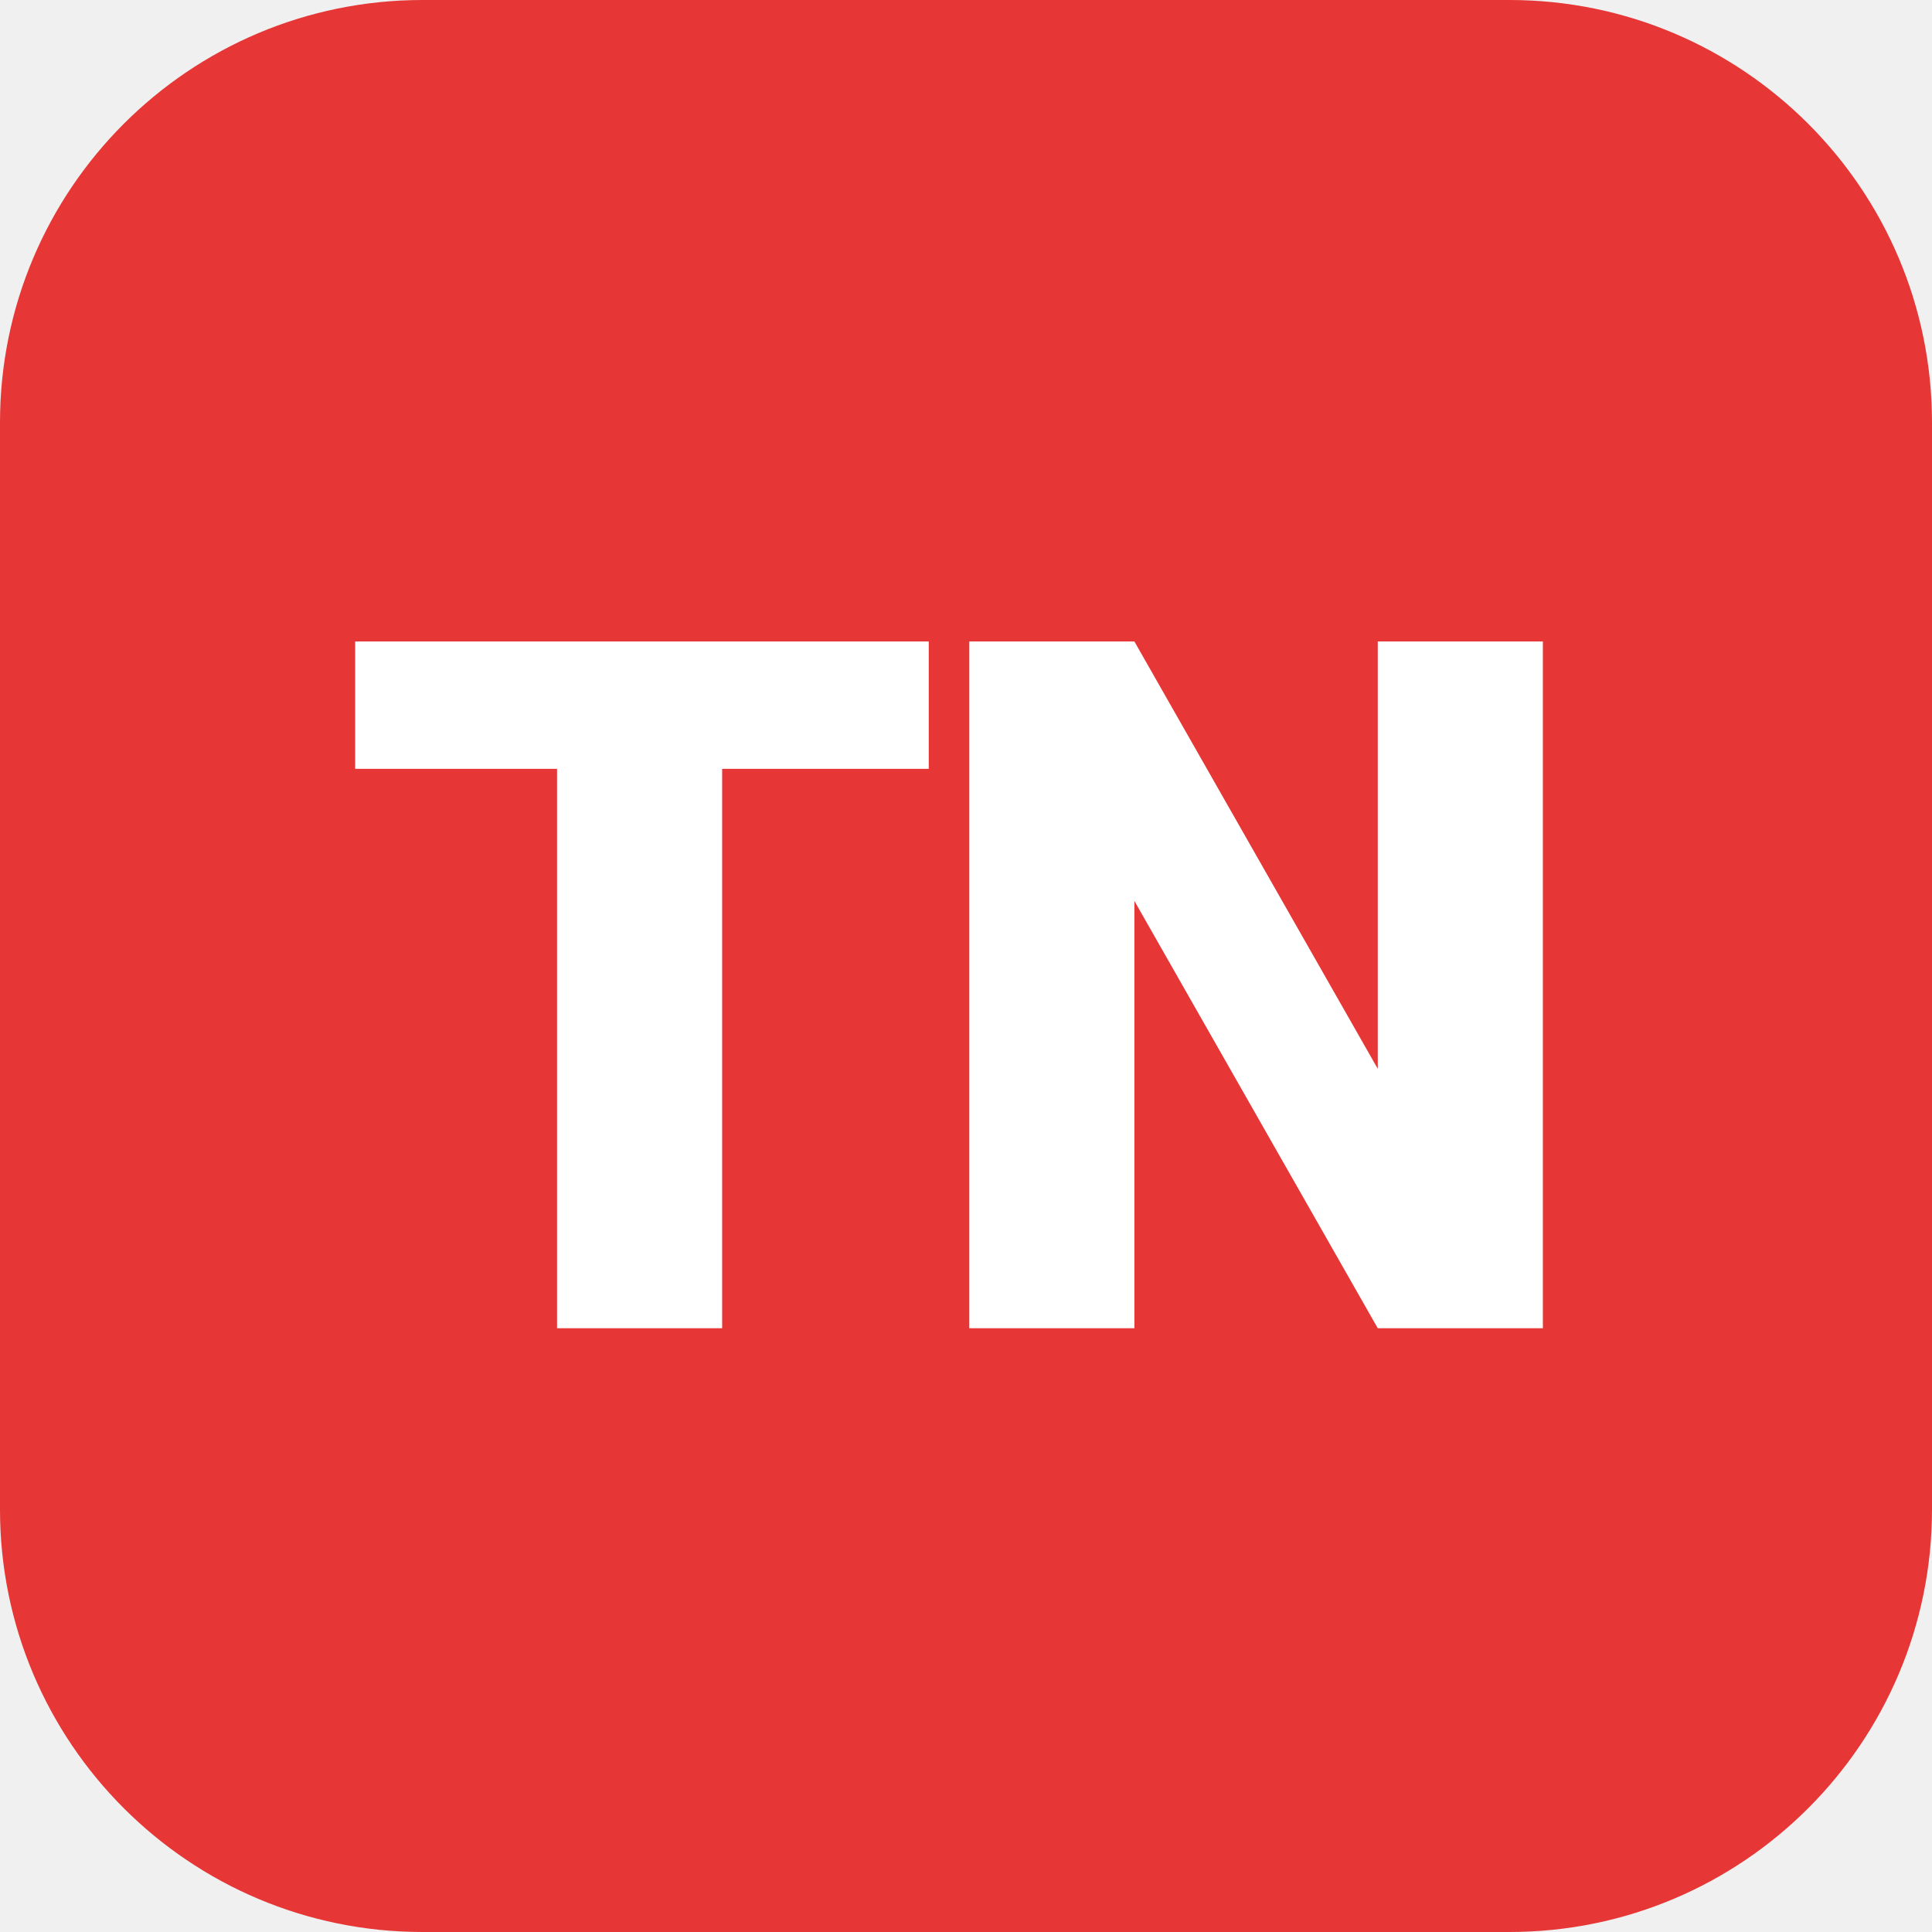
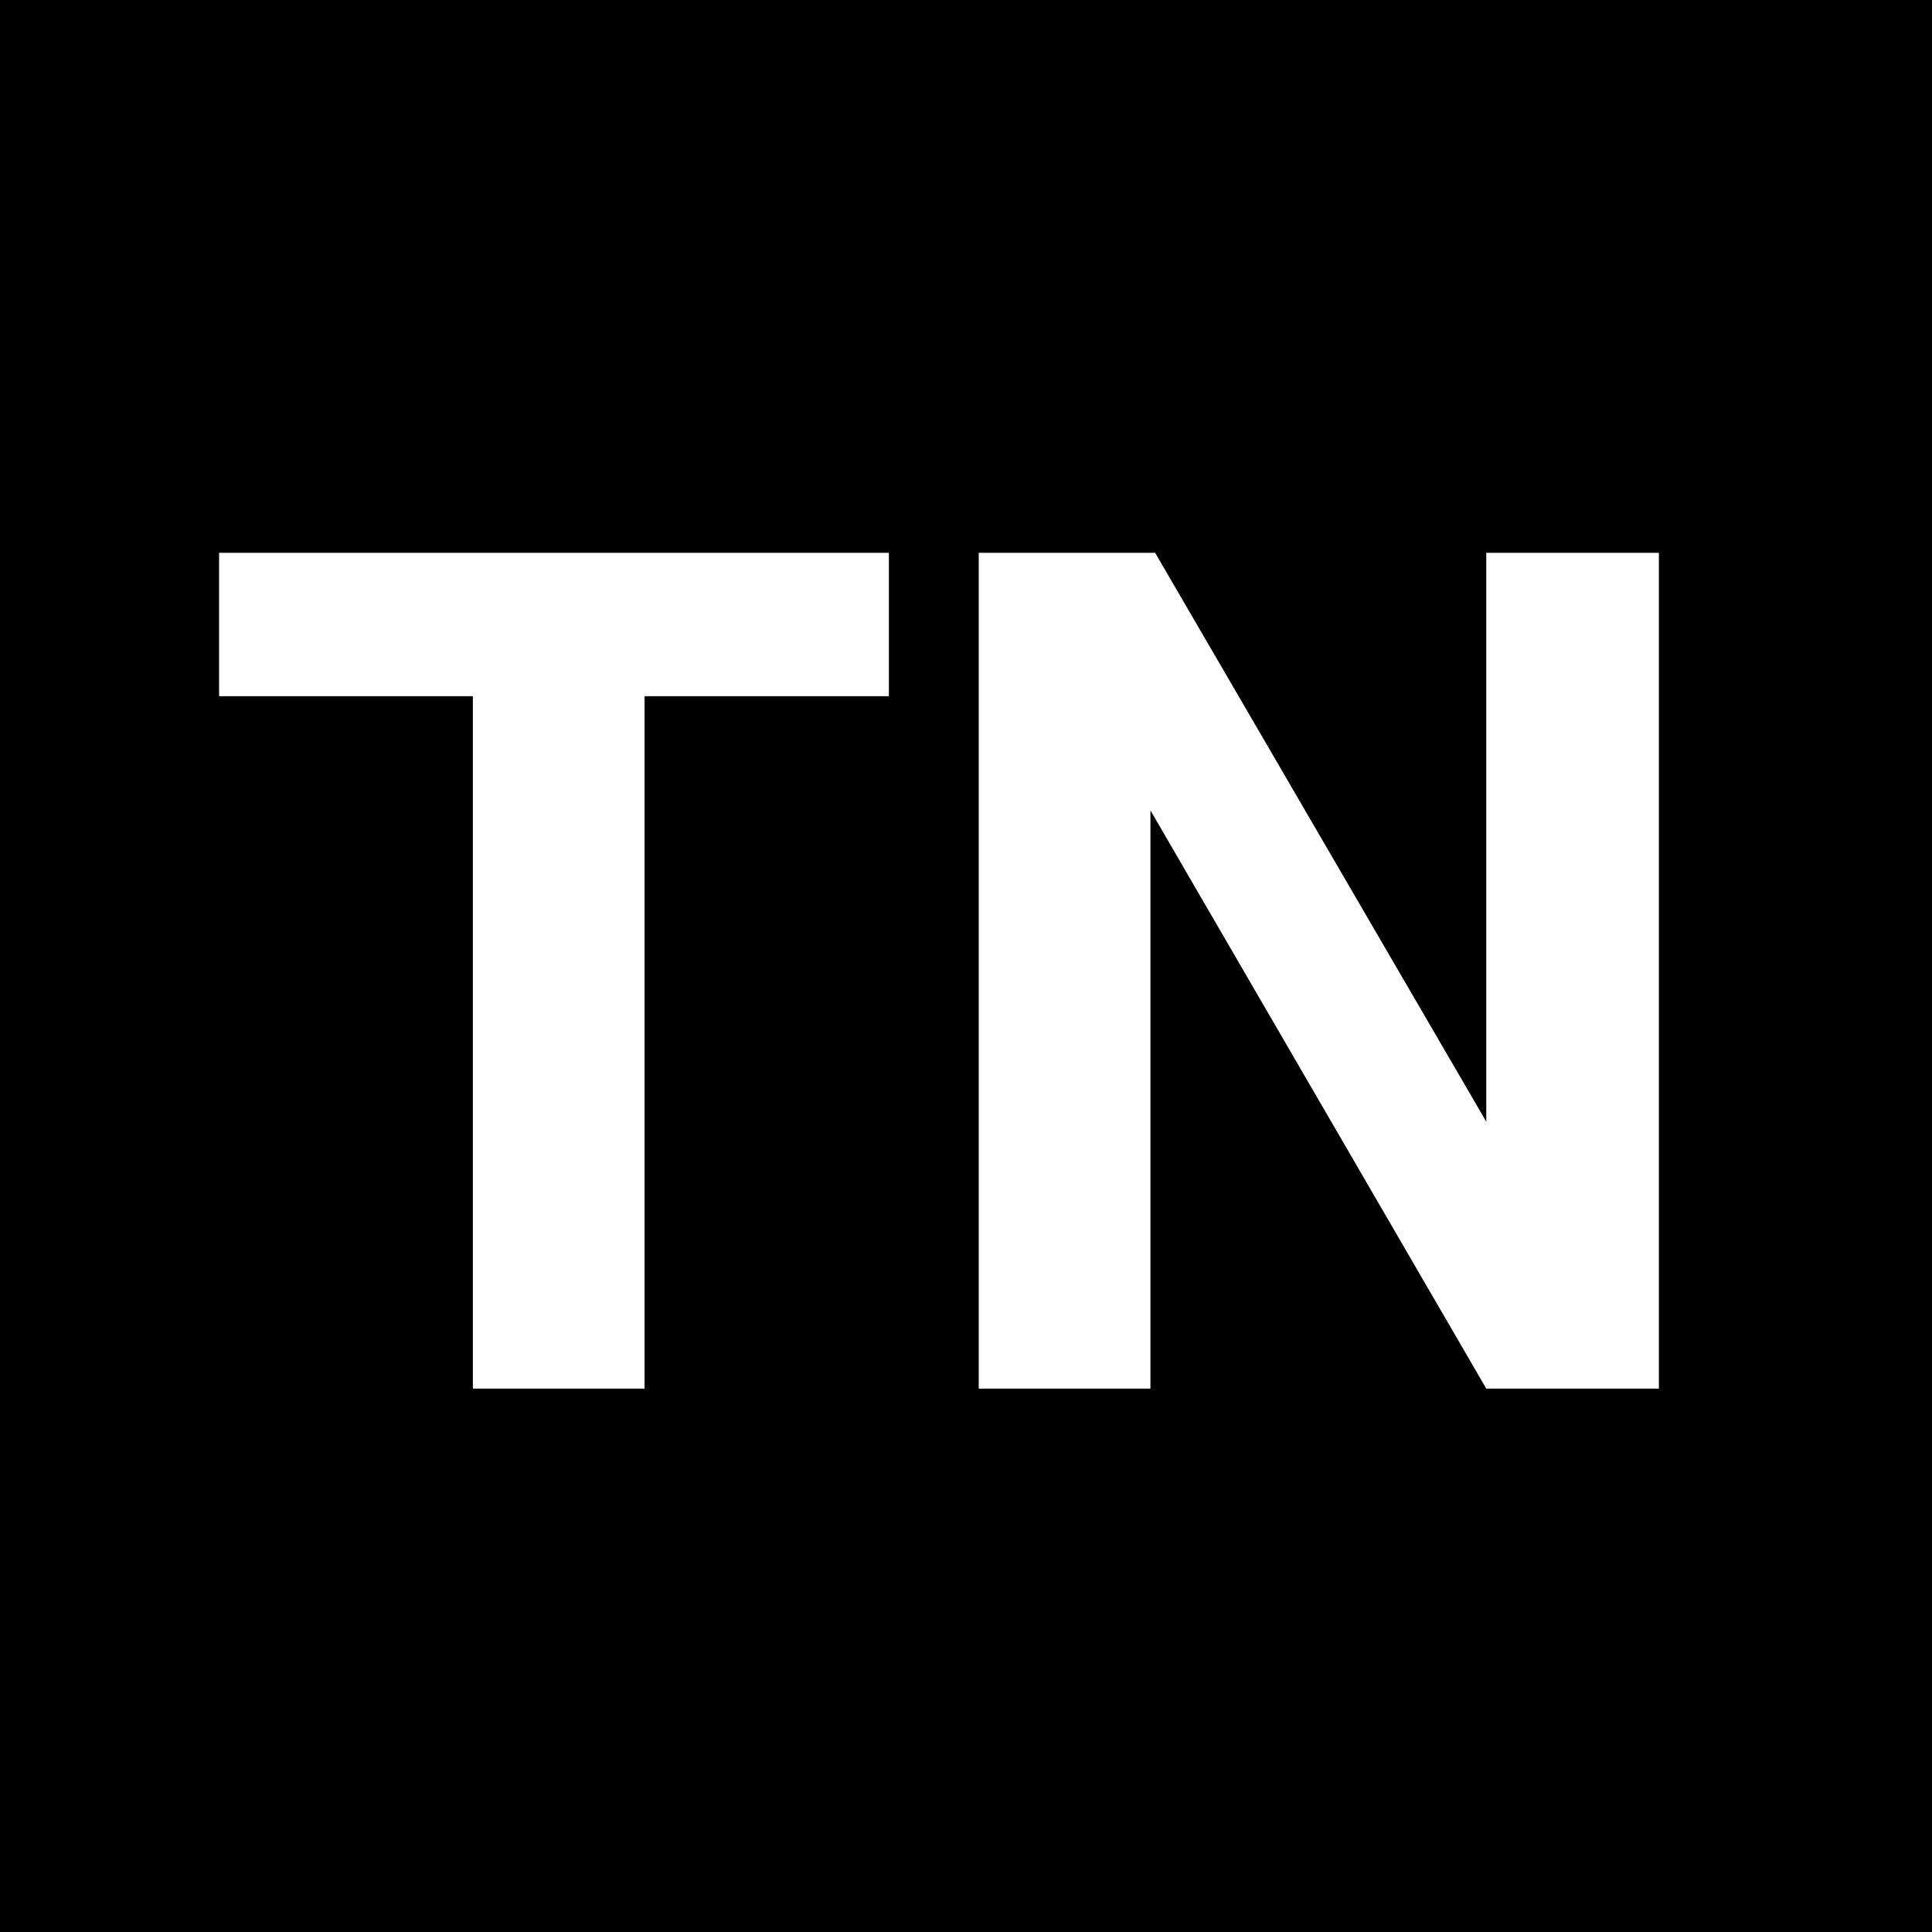
<svg xmlns="http://www.w3.org/2000/svg" viewBox="0 0 32 32">
-   <rect width="32" height="32" rx="7" fill="#e63636" />
-   <text x="16" y="22" font-family="-apple-system,BlinkMacSystemFont,'Segoe UI',Roboto,sans-serif" font-size="16" font-weight="800" fill="#fff" text-anchor="middle" letter-spacing="-0.5">TN</text>
+   <path d="m0 0h32v32h-32z" />
+   <text fill="#fff" font-family="Helvetica,-apple-system,BlinkMacSystemFont,sans-serif" font-size="19" font-weight="700" text-anchor="middle" x="16" y="23">TN</text>
</svg>
